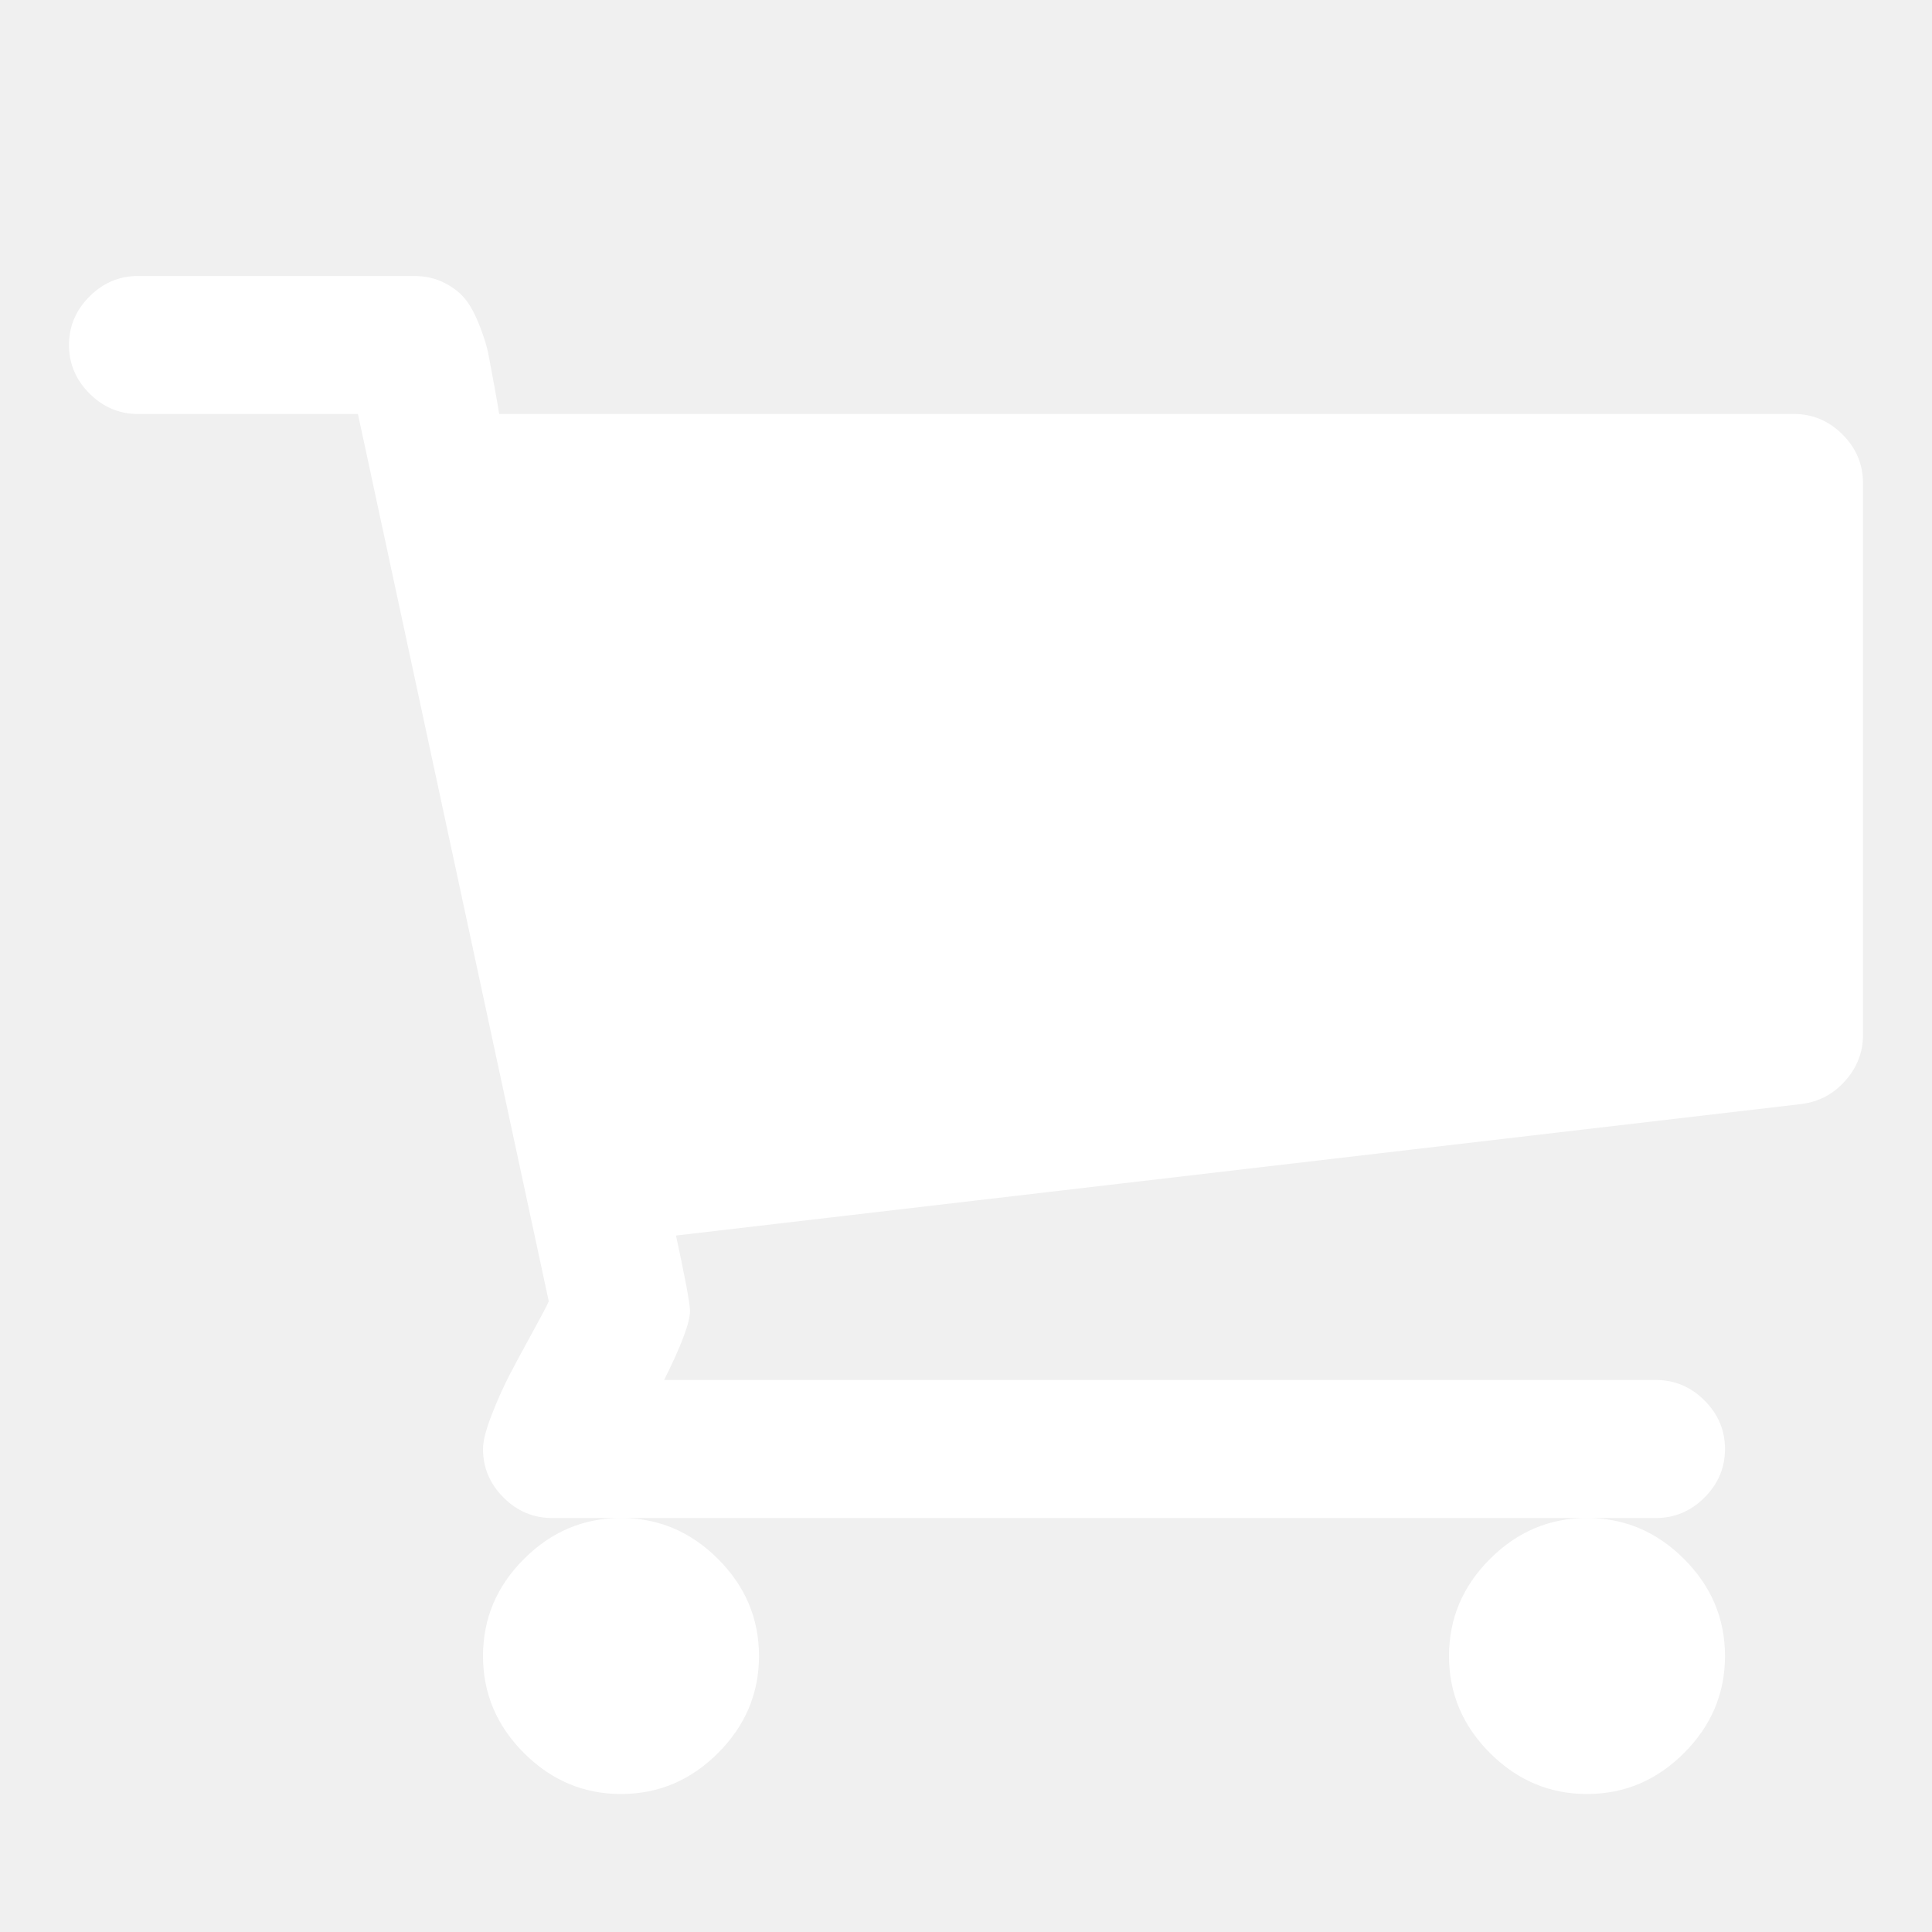
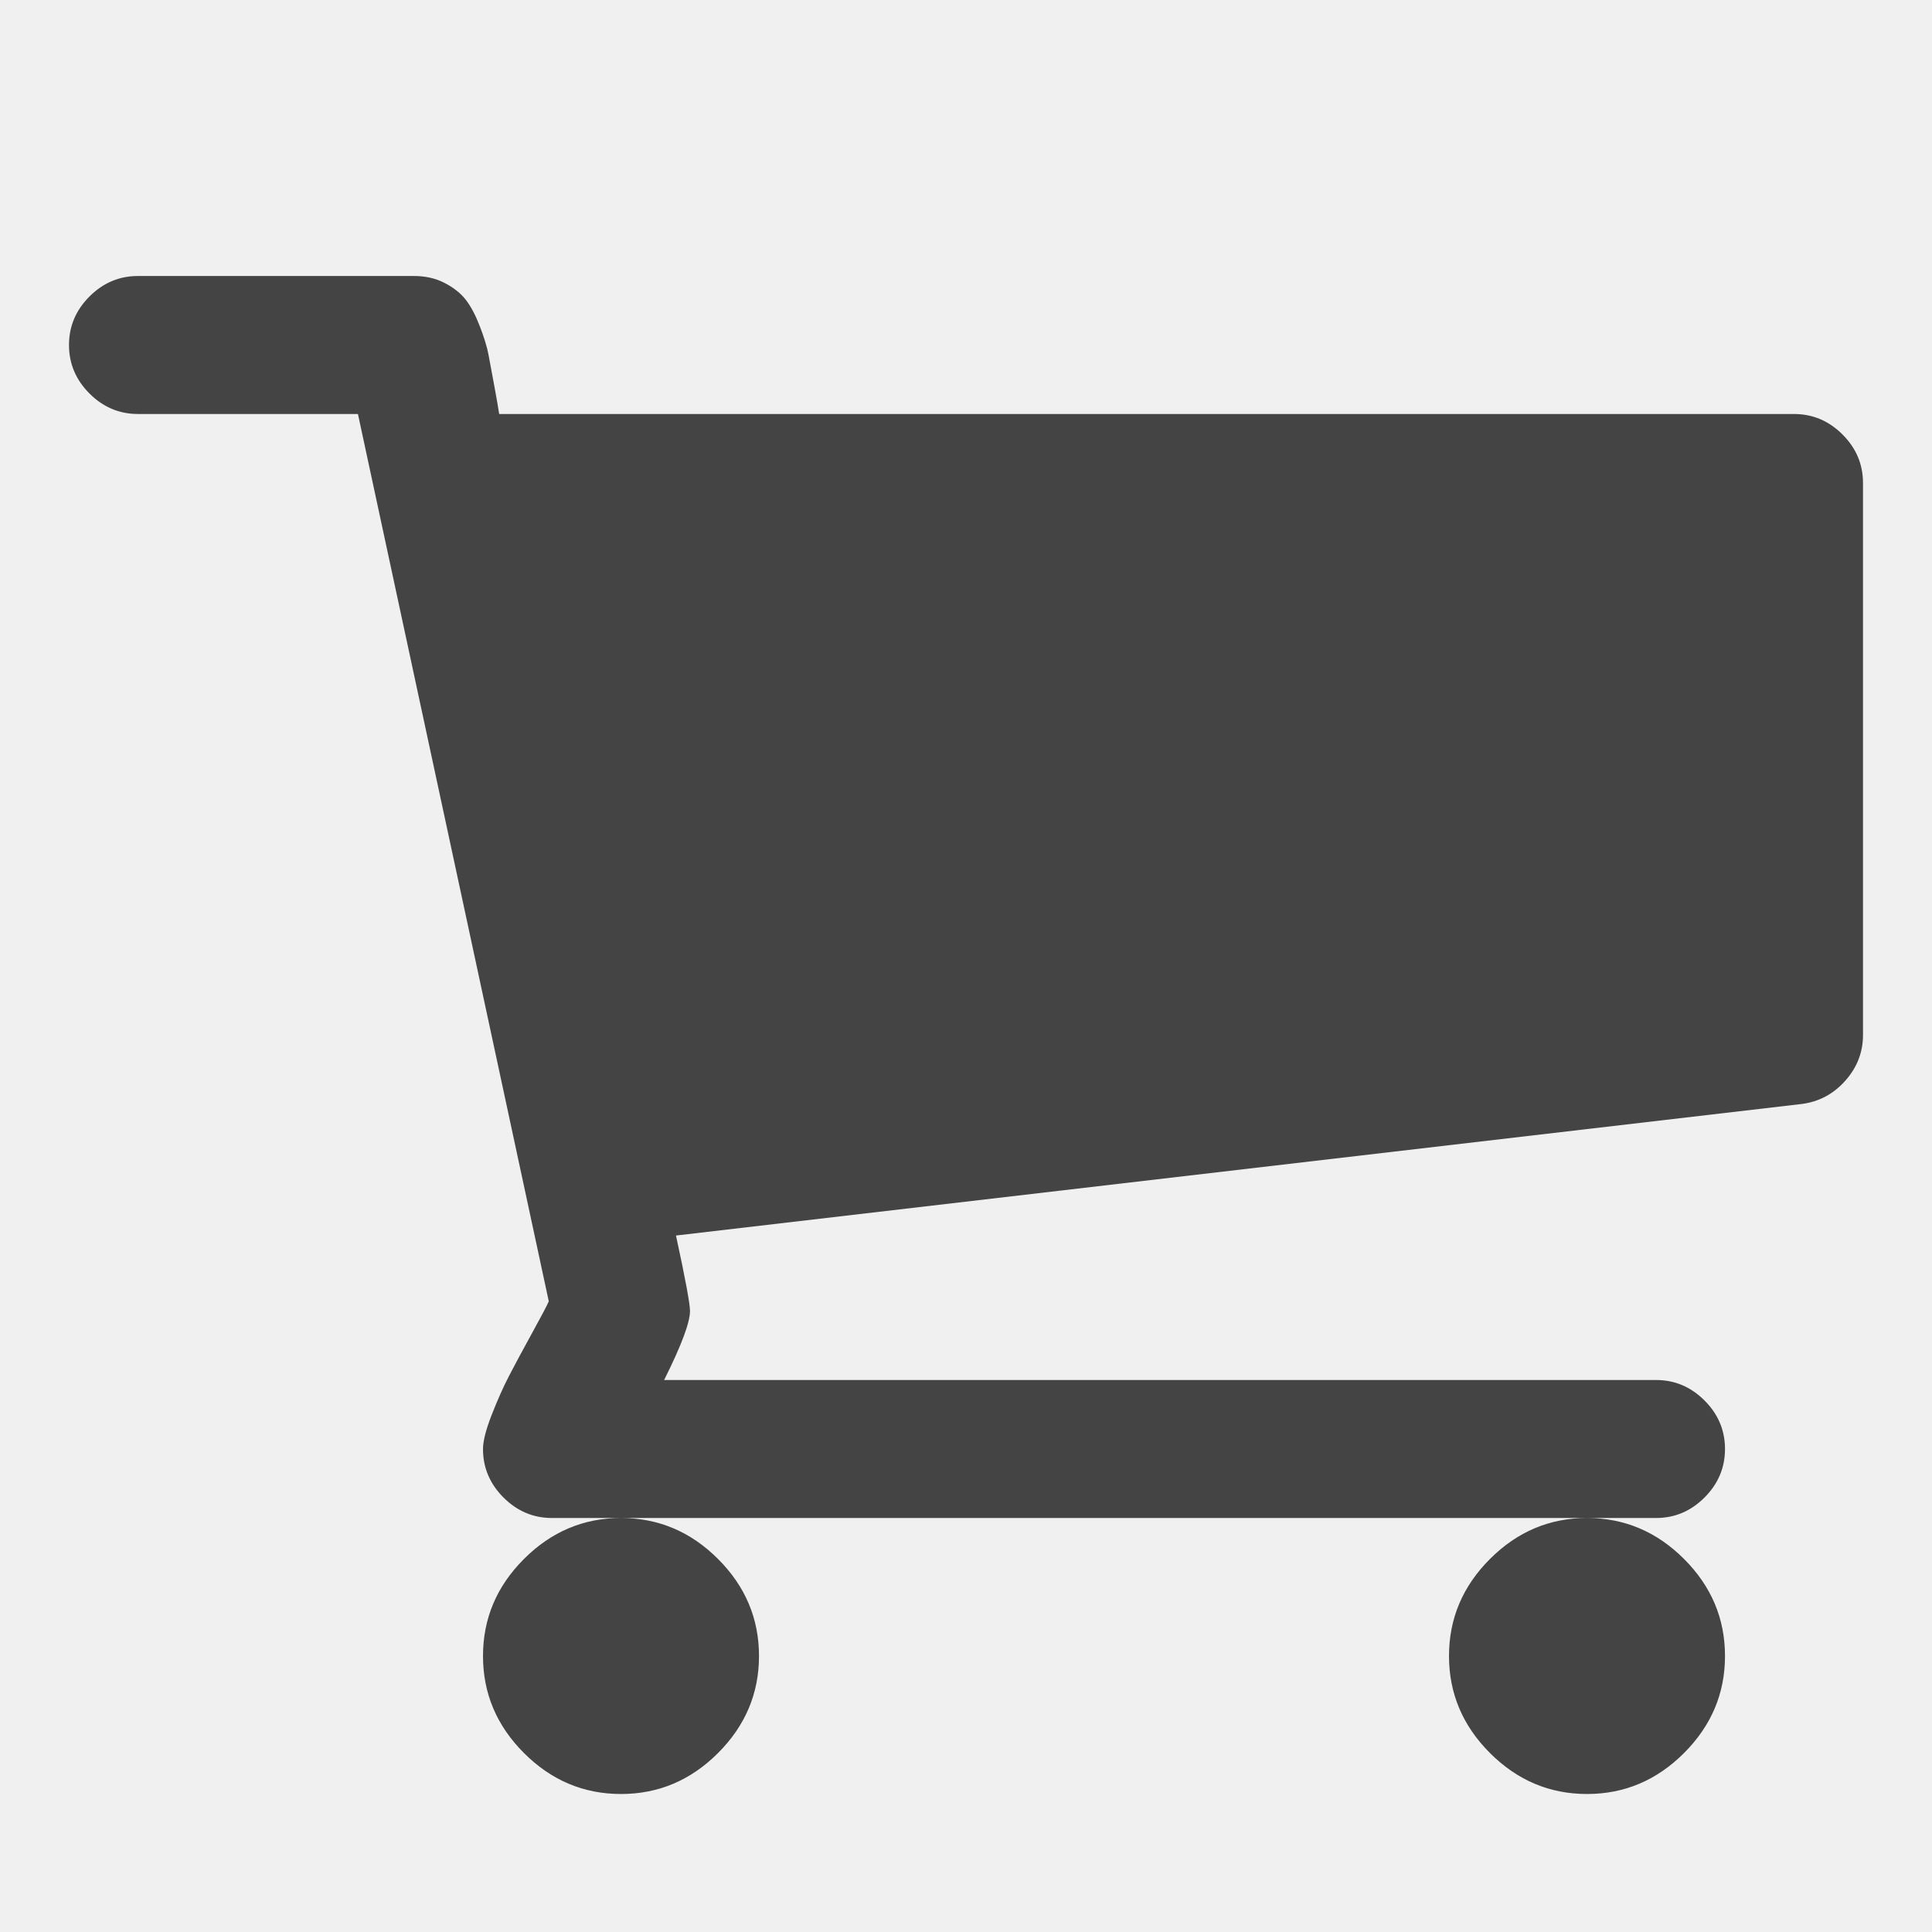
<svg xmlns="http://www.w3.org/2000/svg" width="1792" height="1792" viewBox="0 0 1792 1792">
-   <path d="M704 1536q0 52-38 90t-90 38-90-38-38-90 38-90 90-38 90 38 38 90zm896 0q0 52-38 90t-90 38-90-38-38-90 38-90 90-38 90 38 38 90zm128-1088v512q0 24-16.5 42.5t-40.5 21.5l-1044 122q13 60 13 70 0 16-24 64h920q26 0 45 19t19 45-19 45-45 19h-1024q-26 0-45-19t-19-45q0-11 8-31.5t16-36 21.5-40 15.5-29.5l-177-823h-204q-26 0-45-19t-19-45 19-45 45-19h256q16 0 28.5 6.5t19.5 15.5 13 24.5 8 26 5.5 29.5 4.5 26h1201q26 0 45 19t19 45z" fill="#fff" />
+   <path d="M704 1536q0 52-38 90t-90 38-90-38-38-90 38-90 90-38 90 38 38 90zm896 0q0 52-38 90t-90 38-90-38-38-90 38-90 90-38 90 38 38 90zm128-1088v512q0 24-16.5 42.5t-40.5 21.5l-1044 122q13 60 13 70 0 16-24 64h920q26 0 45 19t19 45-19 45-45 19h-1024q-26 0-45-19t-19-45q0-11 8-31.5t16-36 21.5-40 15.5-29.5l-177-823h-204q-26 0-45-19t-19-45 19-45 45-19h256q16 0 28.5 6.5t19.5 15.5 13 24.5 8 26 5.5 29.5 4.5 26h1201q26 0 45 19t19 45z" fill="#444" />
</svg>
